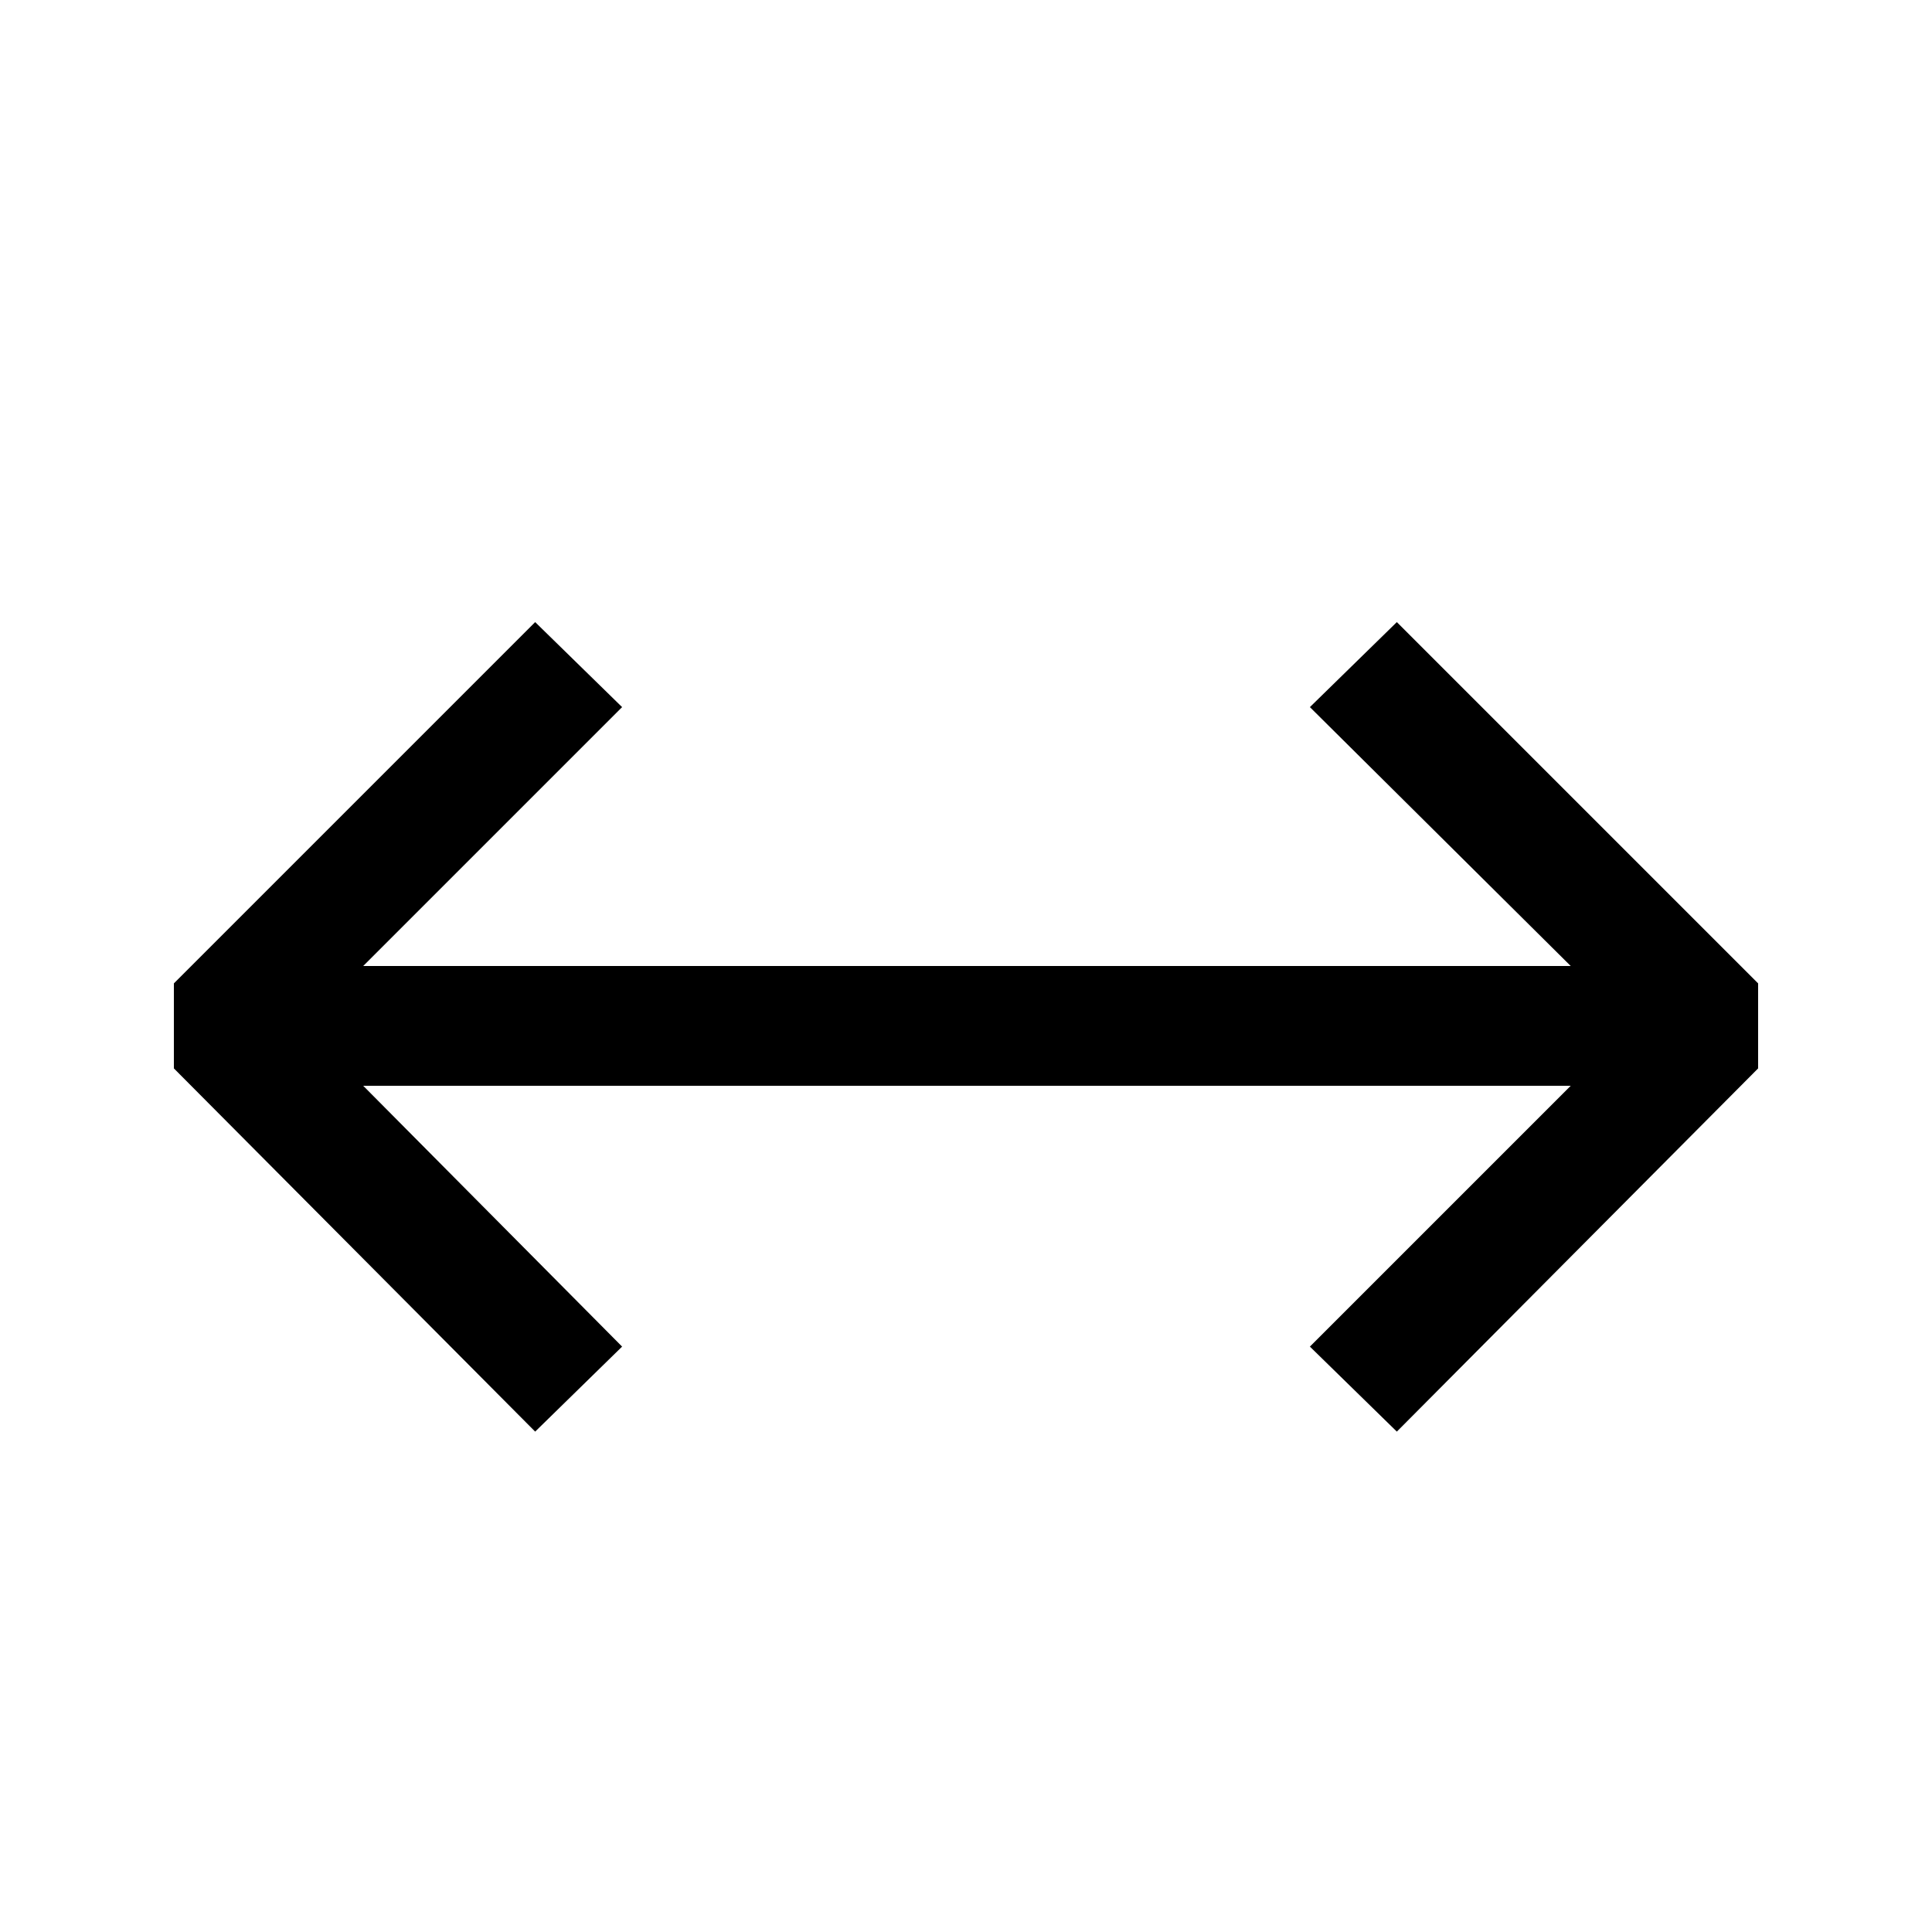
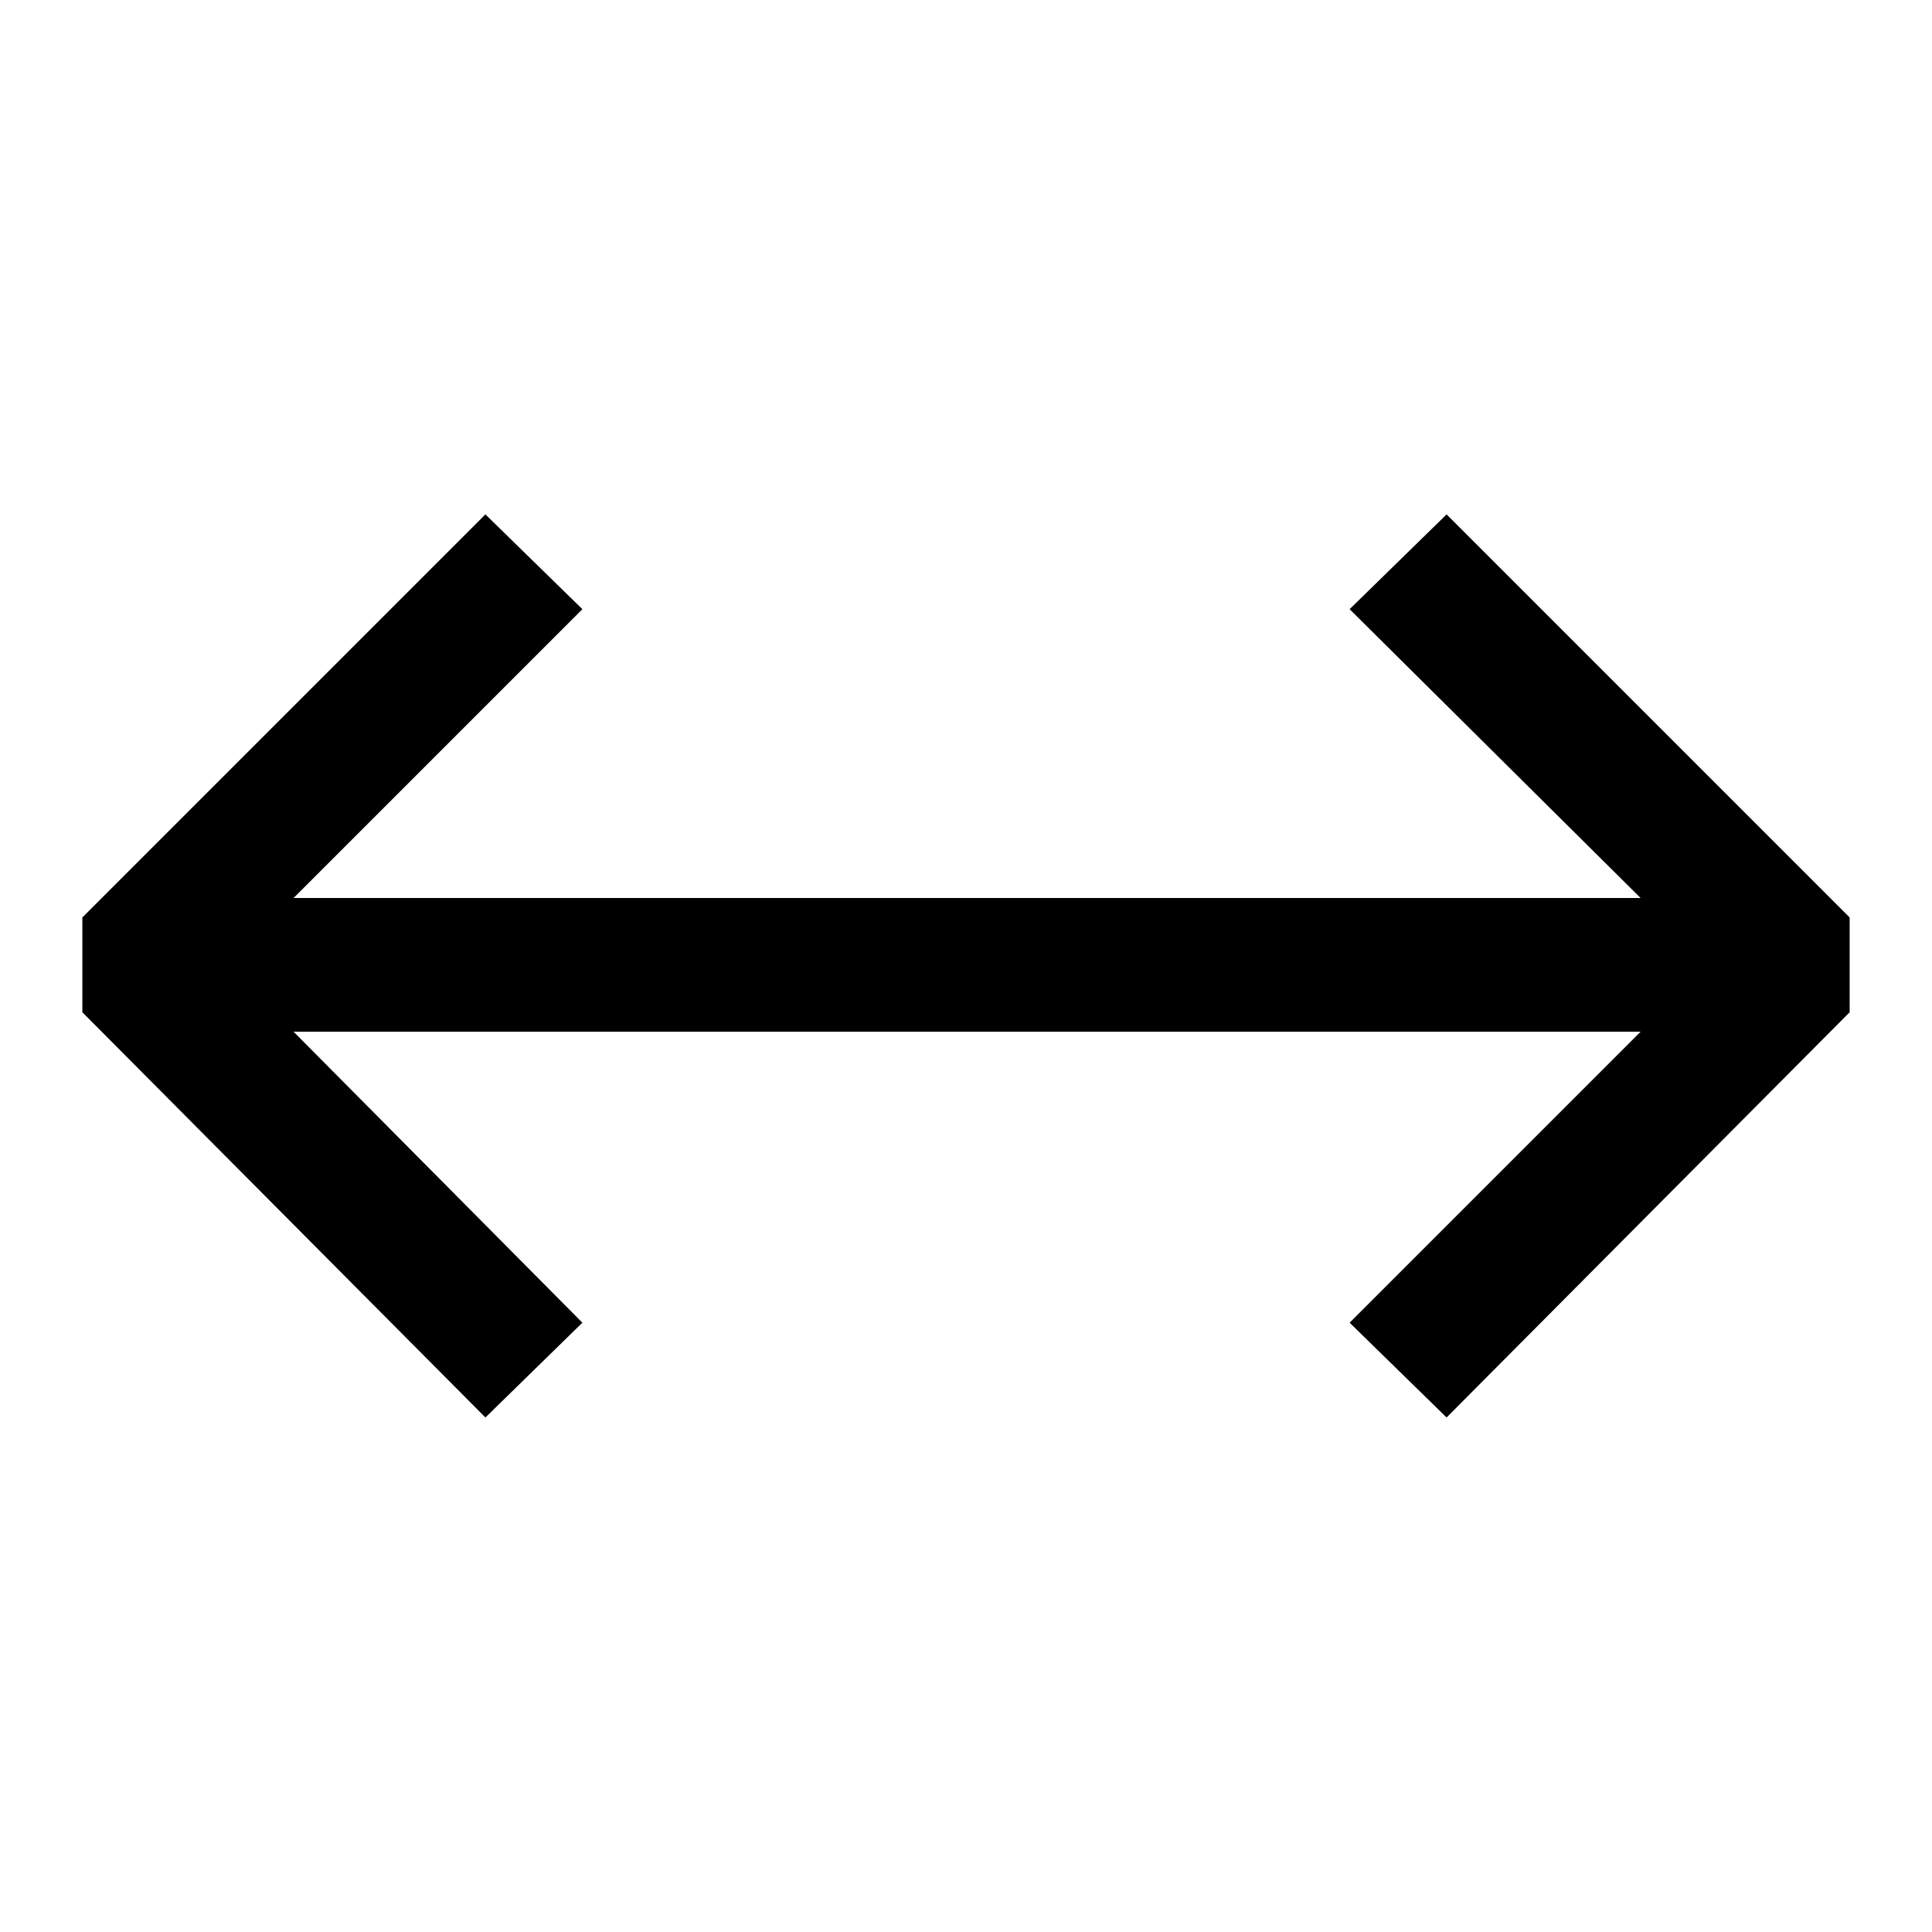
- <svg xmlns="http://www.w3.org/2000/svg" version="1.1" width="44" height="44" viewBox="0 0 44 44">
-   <path d="M8.272 24.728l5.896 5.94-1.98 1.936-8.228-8.272v-1.936l8.228-8.228 1.98 1.936-5.896 5.896h27.5l-5.94-5.896 1.98-1.936 8.228 8.228v1.936l-8.228 8.272-1.98-1.936 5.94-5.94h-27.5z" />
+ <svg xmlns="http://www.w3.org/2000/svg" width="16" height="16">
+   <g>
+     <path stroke="null" id="svg_1" d="m2.431,8.544l2.392,2.41l-0.803,0.785l-3.338,-3.356l0,-0.785l3.338,-3.338l0.803,0.785l-2.392,2.392l11.156,0l-2.41,-2.392l0.803,-0.785l3.338,3.338l0,0.785l-3.338,3.356l-0.803,-0.785l2.41,-2.41l-11.156,0z" />
+   </g>
</svg>
